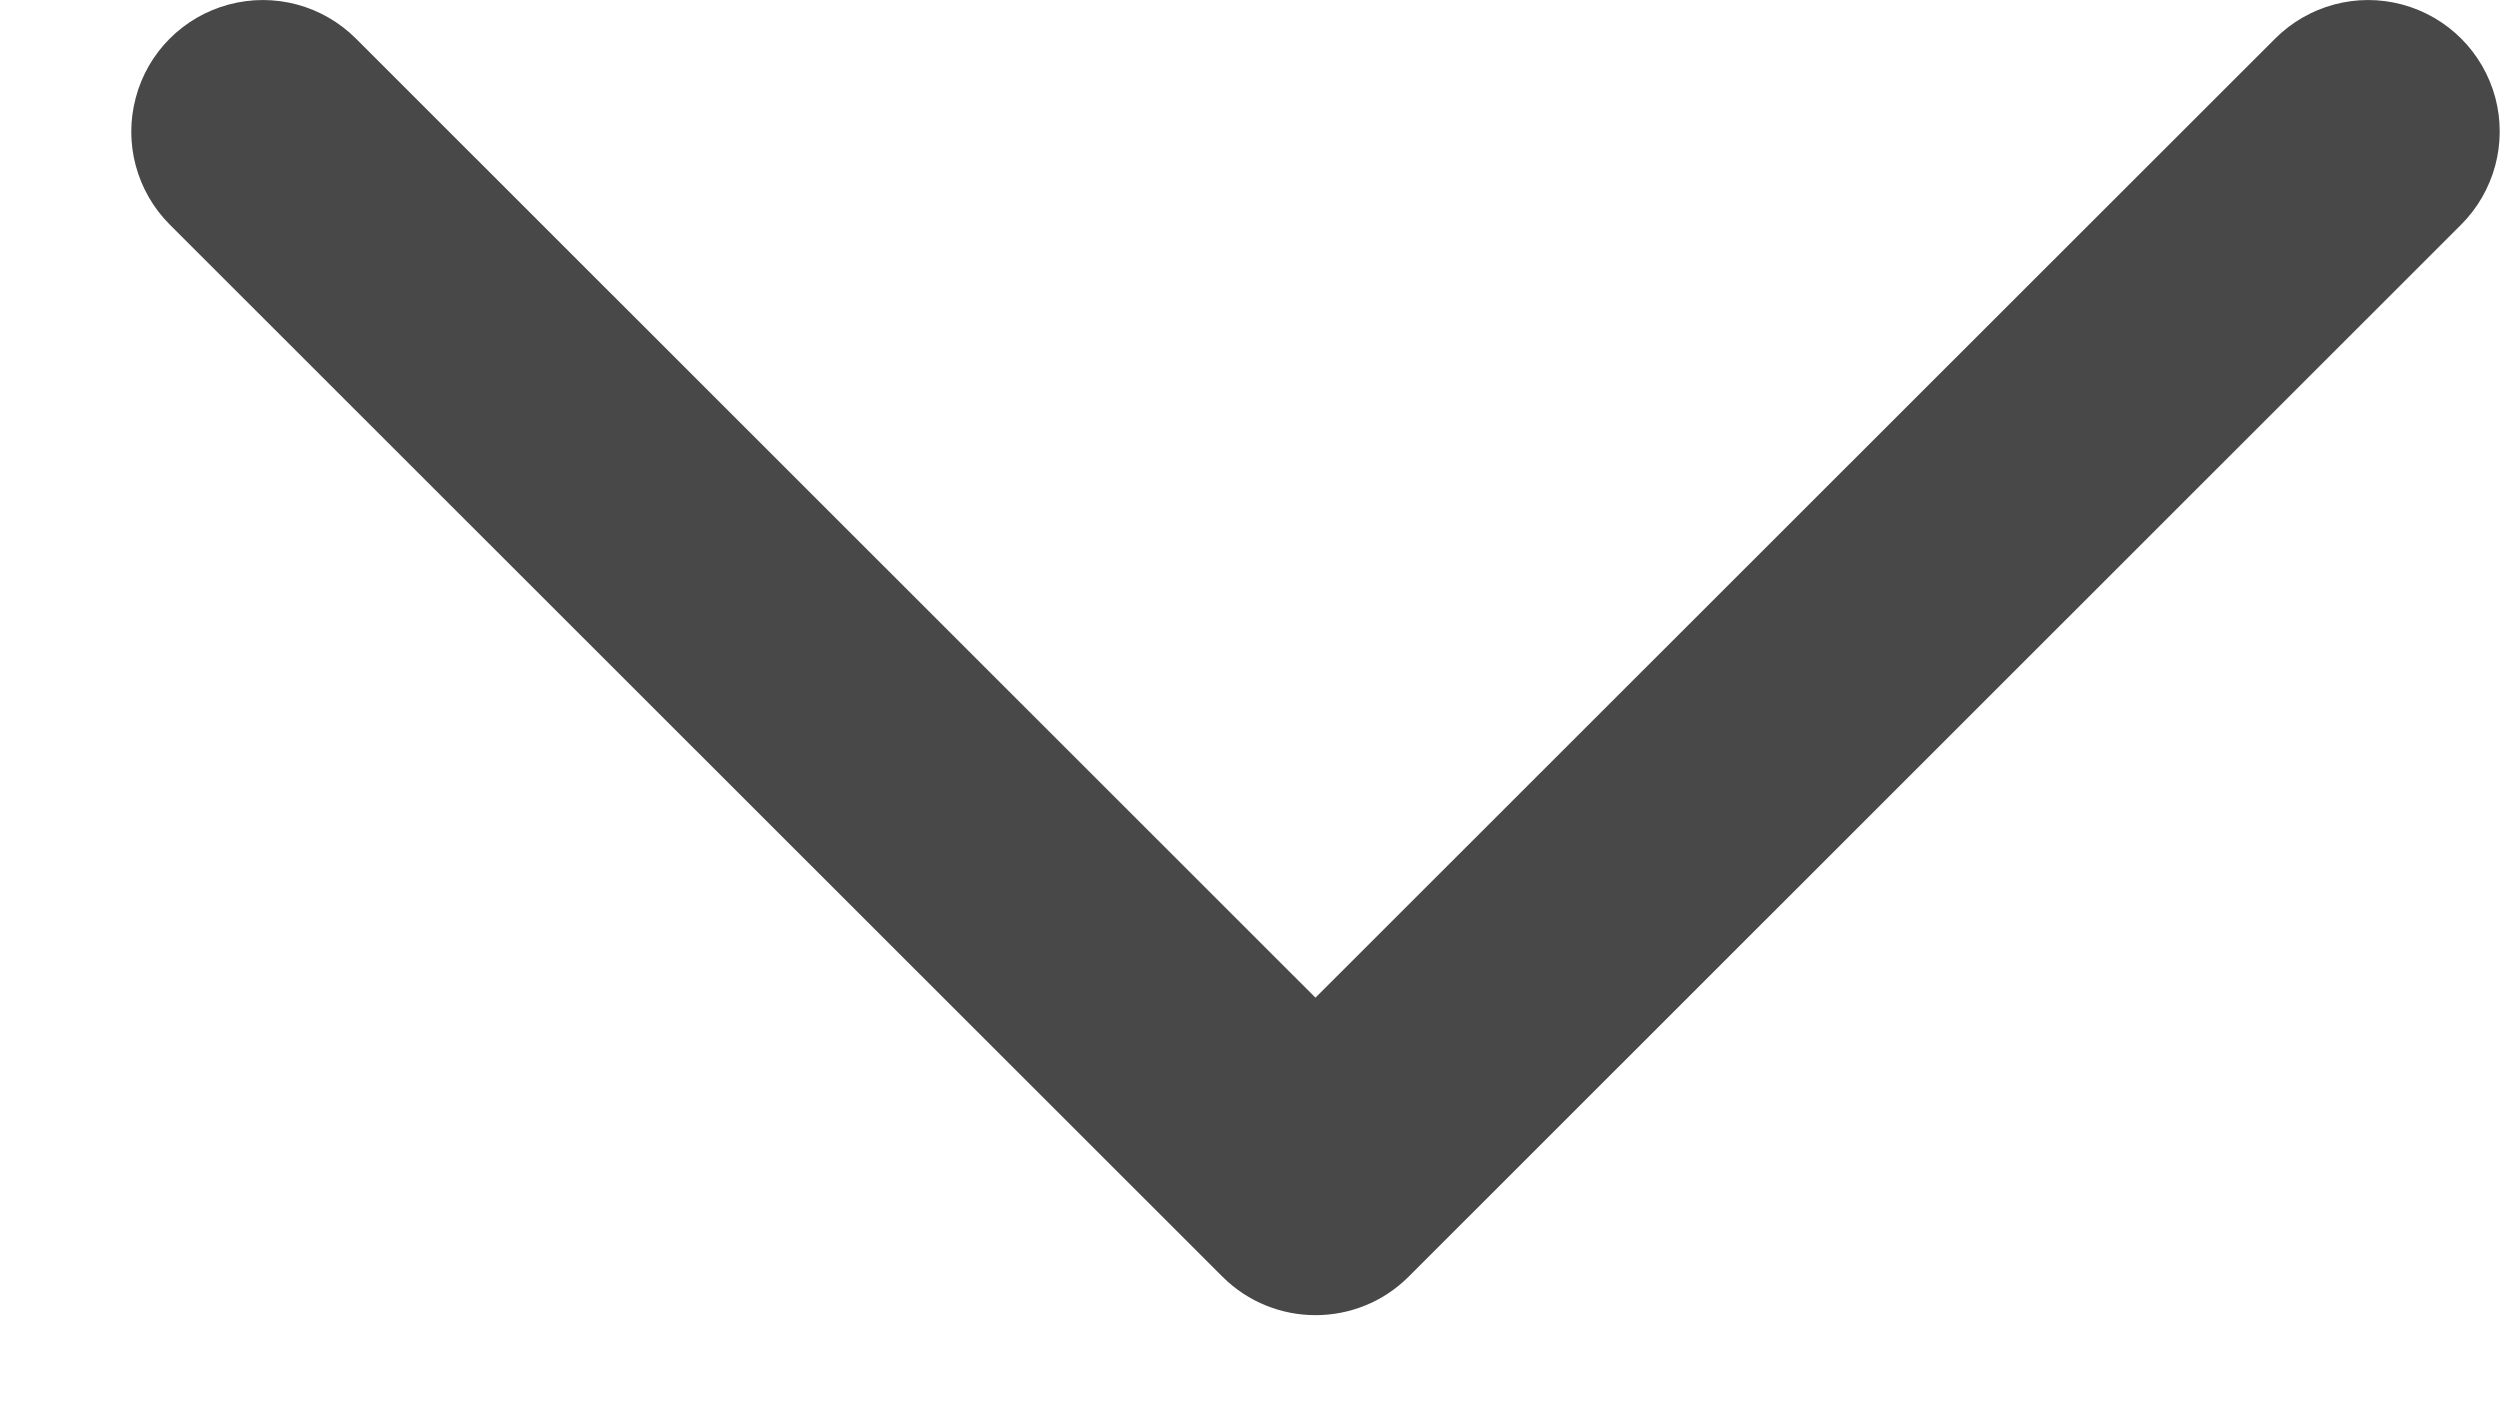
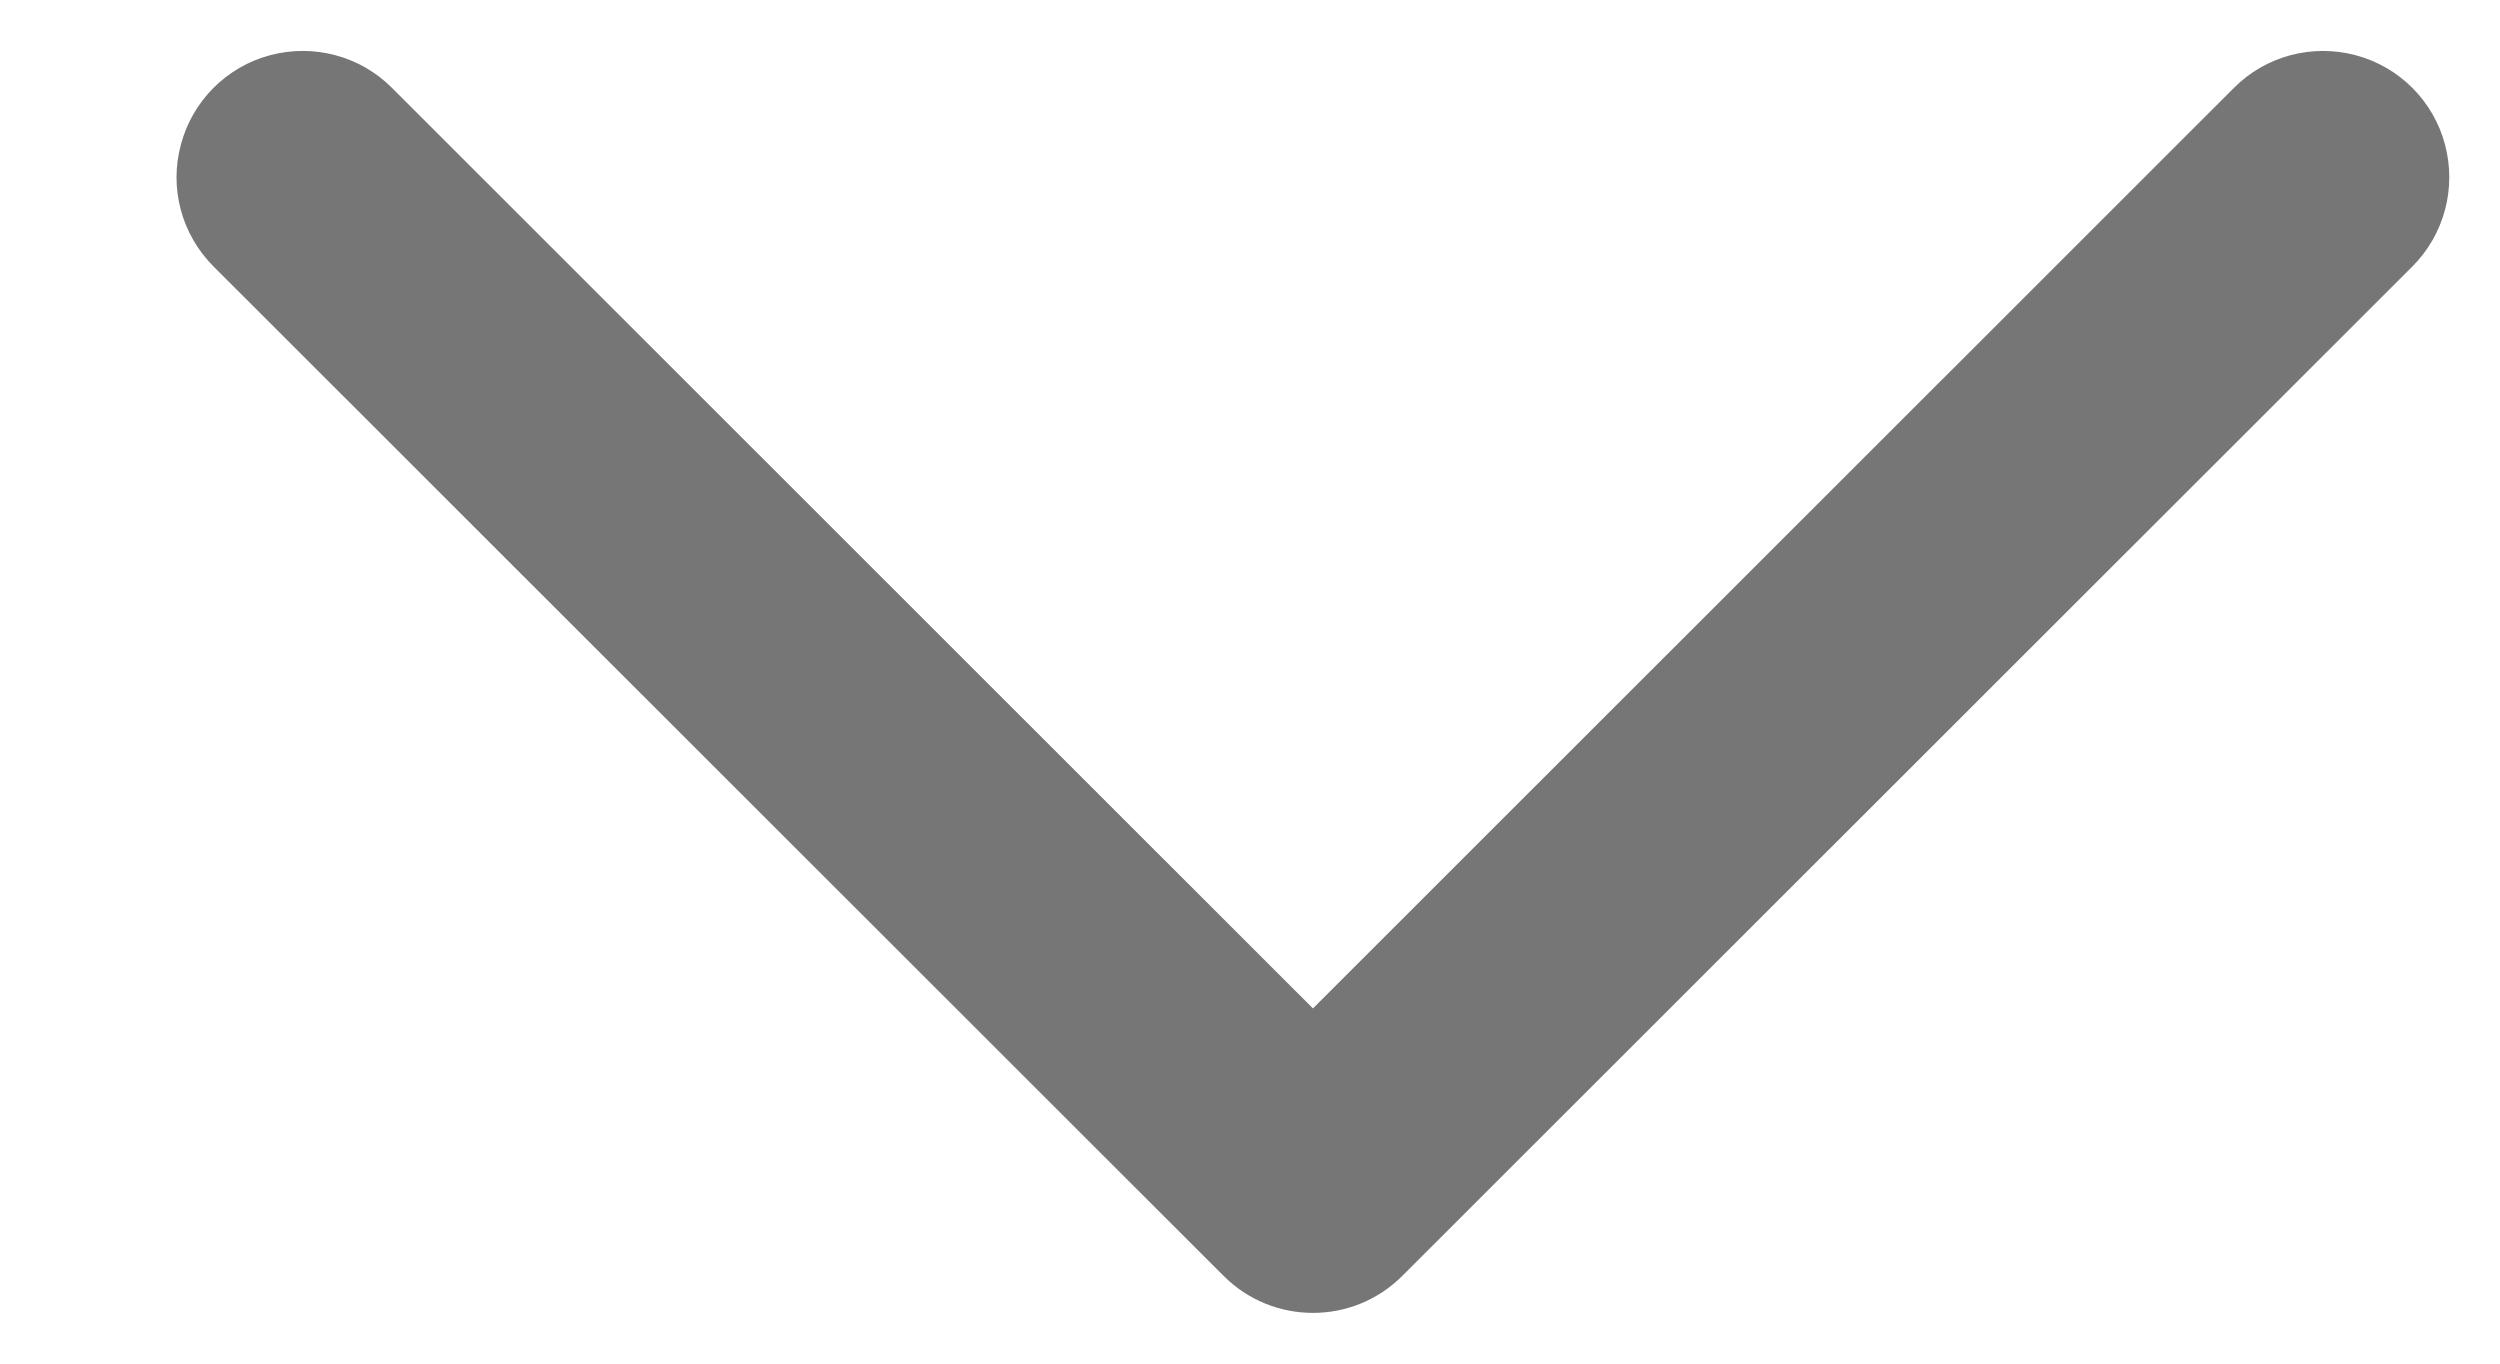
- <svg xmlns="http://www.w3.org/2000/svg" xmlns:xlink="http://www.w3.org/1999/xlink" width="16" height="9" viewBox="0 0 16 9" version="1.1">
-   <g id="Canvas" transform="translate(1783 -1003)">
+ <svg xmlns="http://www.w3.org/2000/svg" xmlns:xlink="http://www.w3.org/1999/xlink" width="11" height="6" viewBox="0 0 11 6" version="1.1">
+   <g id="Canvas" transform="translate(693 947)">
    <g id="Shape">
-       <use xlink:href="#path0_fill" transform="translate(-1782.16 1003)" fill="#484848" />
+       <use xlink:href="#path0_fill" transform="matrix(-1.83697e-16 1 -1 -1.83697e-16 -682.223 -946.776)" fill="#767676" />
    </g>
  </g>
  <defs>
-     <path id="path0_fill" d="M 13.721 0.247C 13.934 0.034 14.244 -0.049 14.534 0.029C 14.825 0.107 15.052 0.334 15.13 0.625C 15.207 0.915 15.124 1.225 14.911 1.438L 8.175 8.171C 7.846 8.499 7.313 8.499 6.984 8.171L 0.247 1.438C 0.034 1.225 -0.049 0.915 0.029 0.625C 0.106 0.334 0.333 0.107 0.624 0.029C 0.915 -0.049 1.225 0.034 1.438 0.247L 7.579 6.385L 13.721 0.247Z" />
+     <path id="path0_fill" d="M 0.163 0.948C 0.022 0.808 -0.032 0.603 0.019 0.412C 0.07 0.22 0.22 0.07 0.412 0.019C 0.604 -0.032 0.808 0.022 0.949 0.163L 5.39 4.607C 5.607 4.824 5.607 5.176 5.39 5.393L 0.949 9.837C 0.808 9.978 0.604 10.033 0.412 9.981C 0.22 9.93 0.07 9.78 0.019 9.589C -0.032 9.397 0.022 9.192 0.163 9.052L 4.213 5L 0.163 0.948Z" />
  </defs>
</svg>
